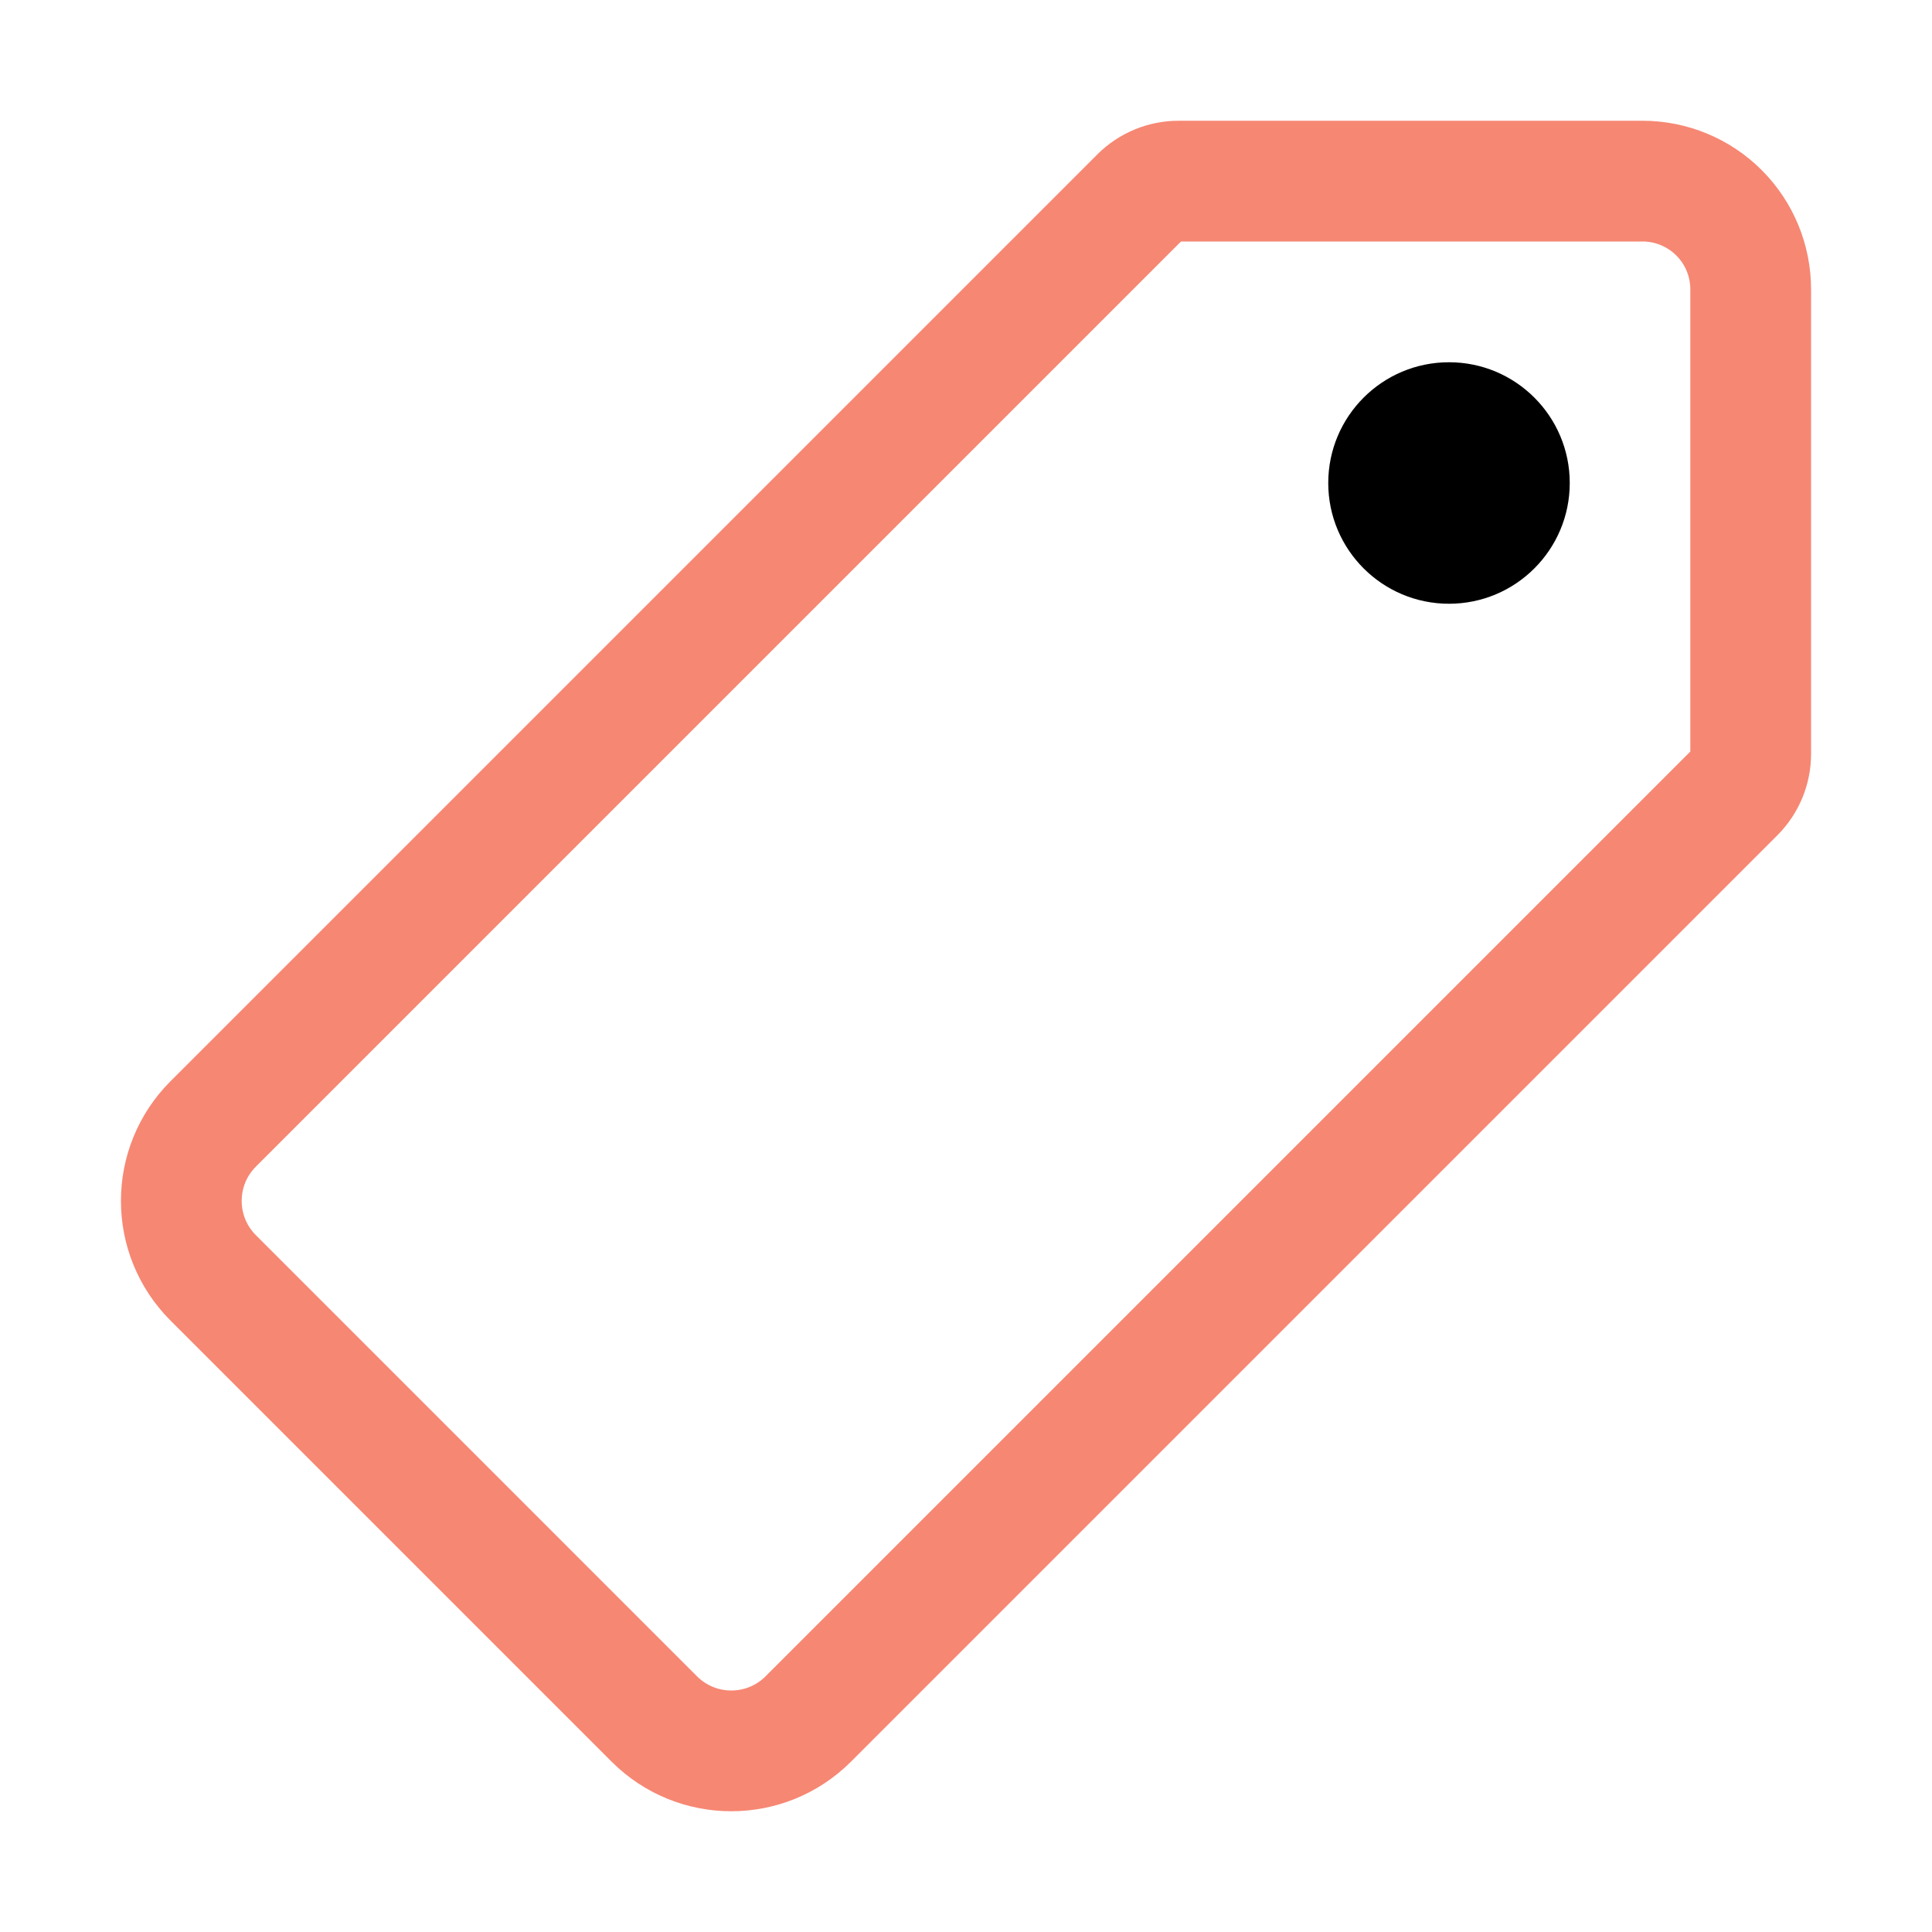
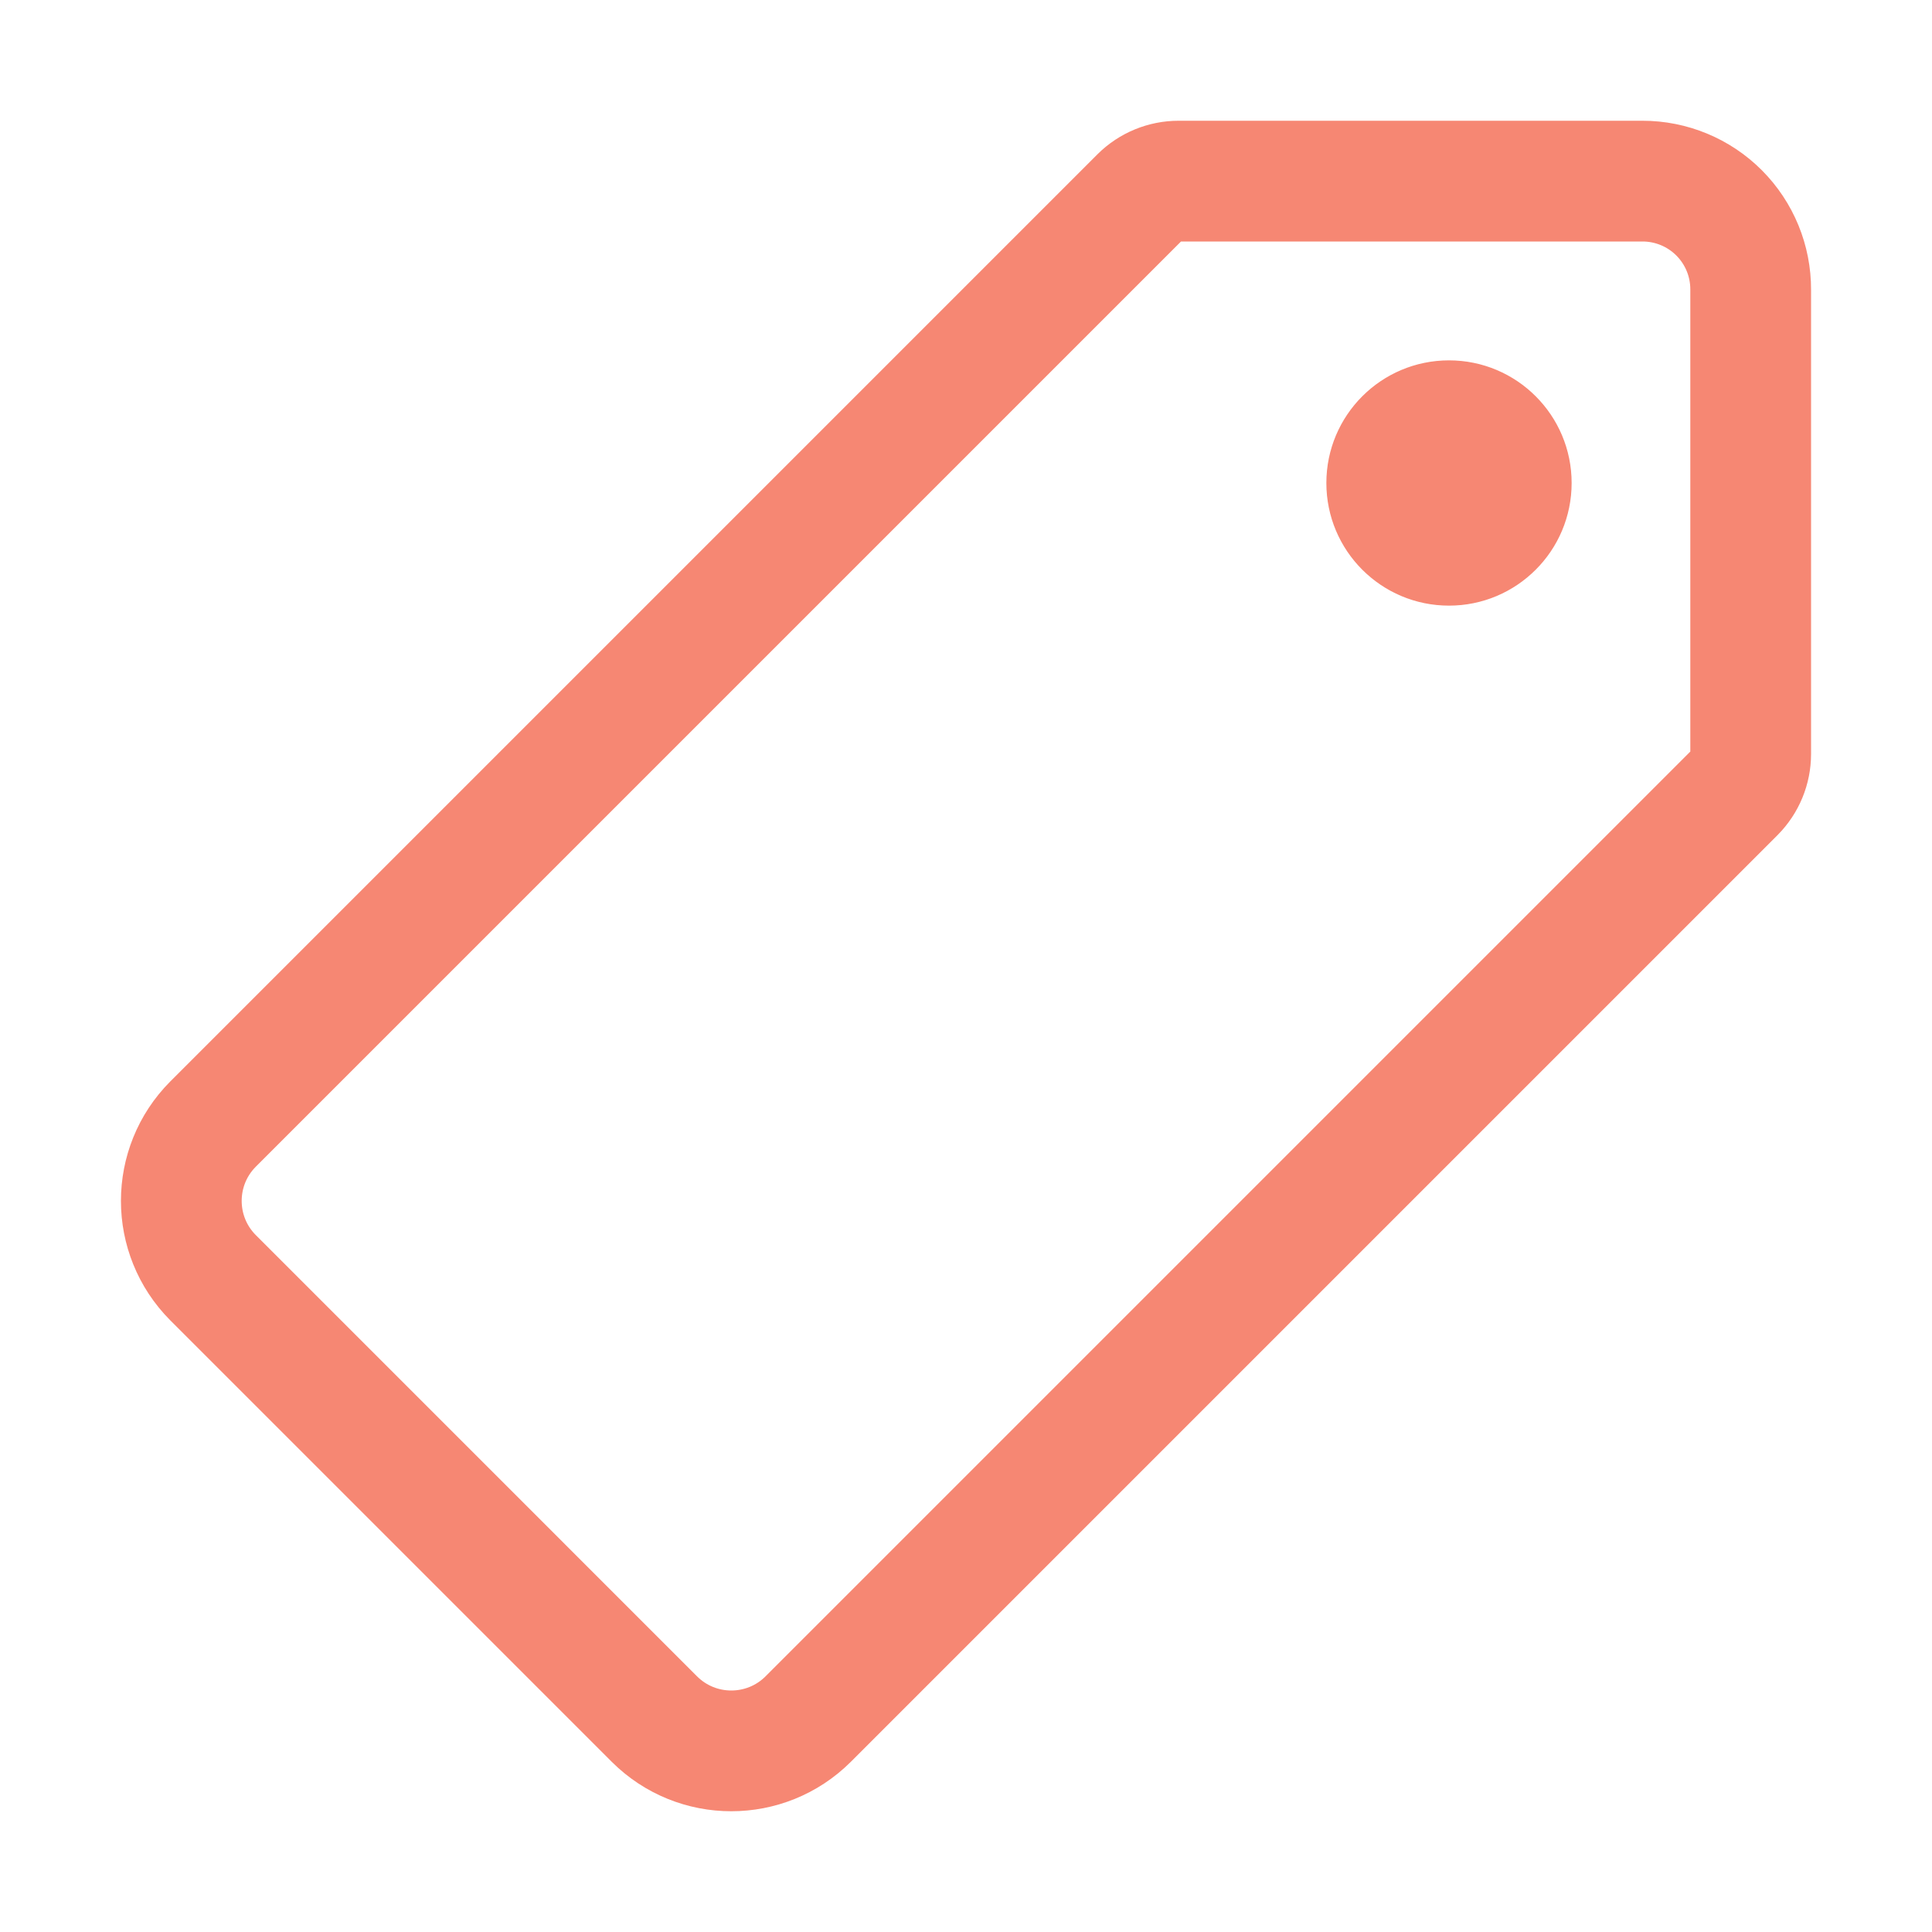
<svg xmlns="http://www.w3.org/2000/svg" width="512" height="512" viewBox="0 0 512 512">
  <path d="M435.25,48H312.35a14.46,14.46,0,0,0-10.2,4.2L56.45,297.9a28.85,28.85,0,0,0,0,40.7l117,117a28.85,28.85,0,0,0,40.7,0L459.75,210a14.46,14.46,0,0,0,4.2-10.2V76.8A28.66,28.66,0,0,0,435.25,48Z" style="fill:none;stroke:#f68773;stroke-linecap:round;stroke-linejoin:round;stroke-width:32px" />
-   <path d="M384,160a32,32,0,1,1,32-32A32,32,0,0,1,384,160Z" />
+   <path d="M384,160a32,32,0,1,1,32-32A32,32,0,0,1,384,160Z" style="stroke:#f68773;fill:#f68773;" />
</svg>
